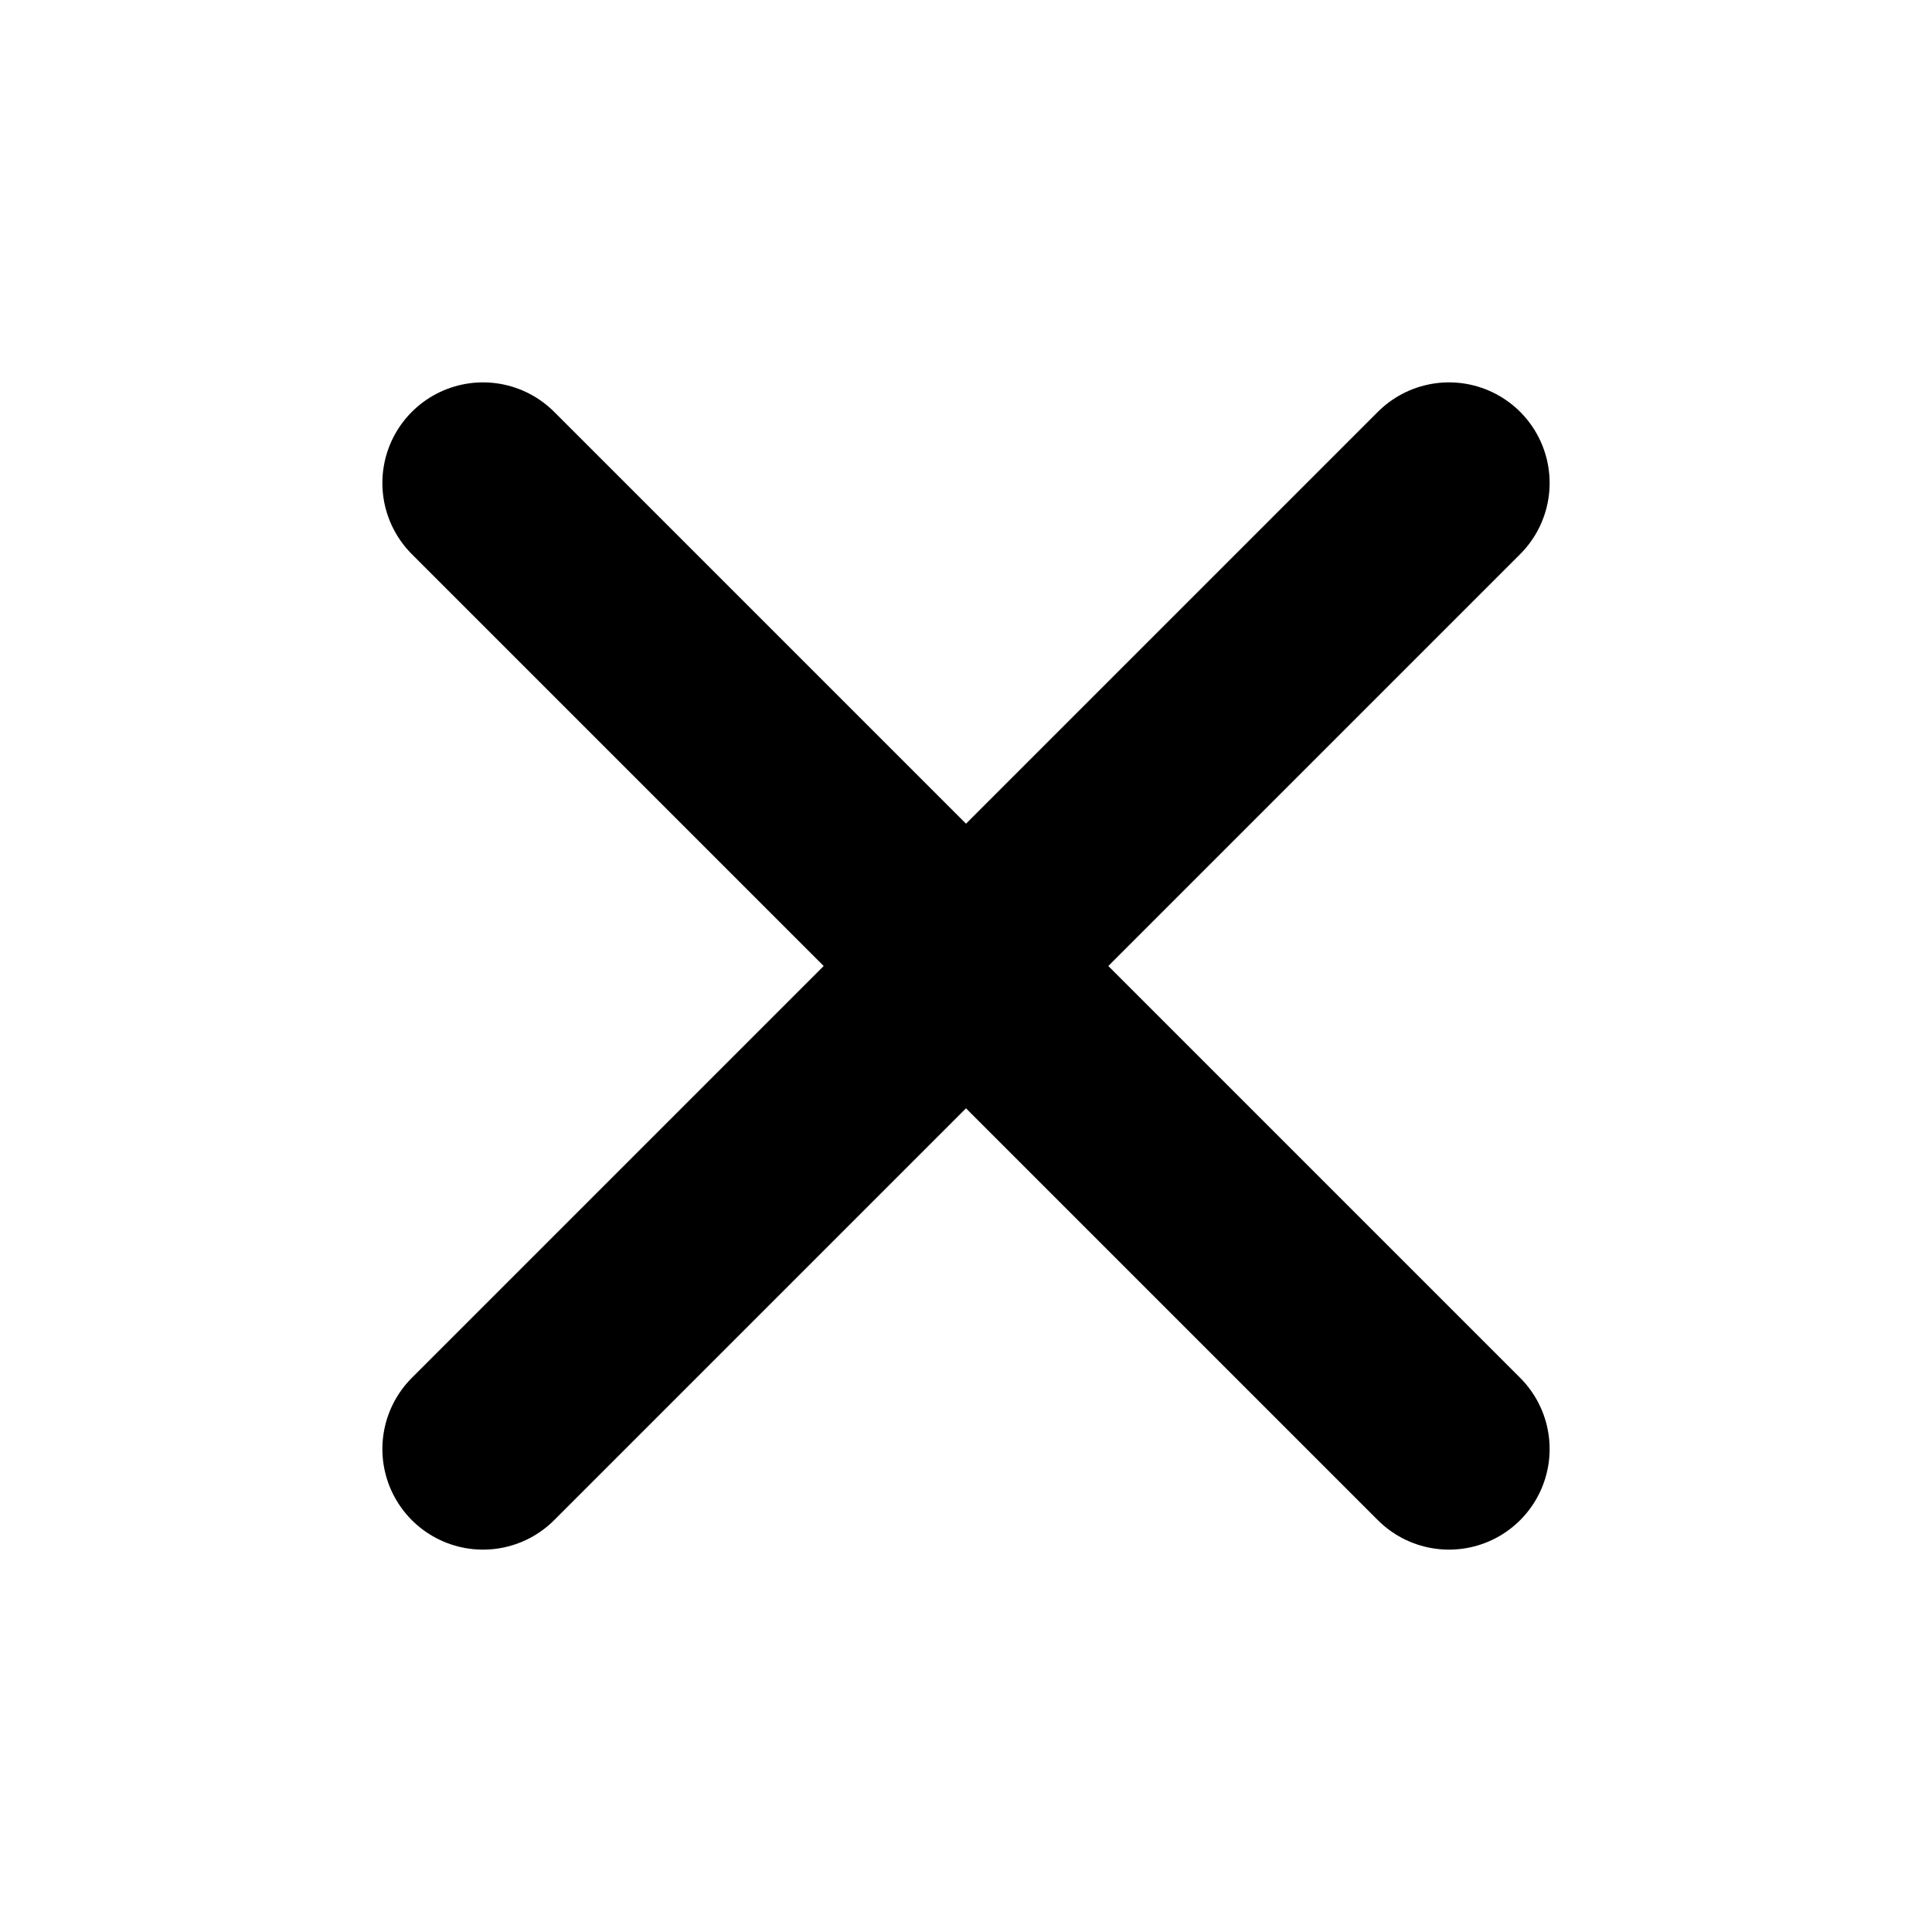
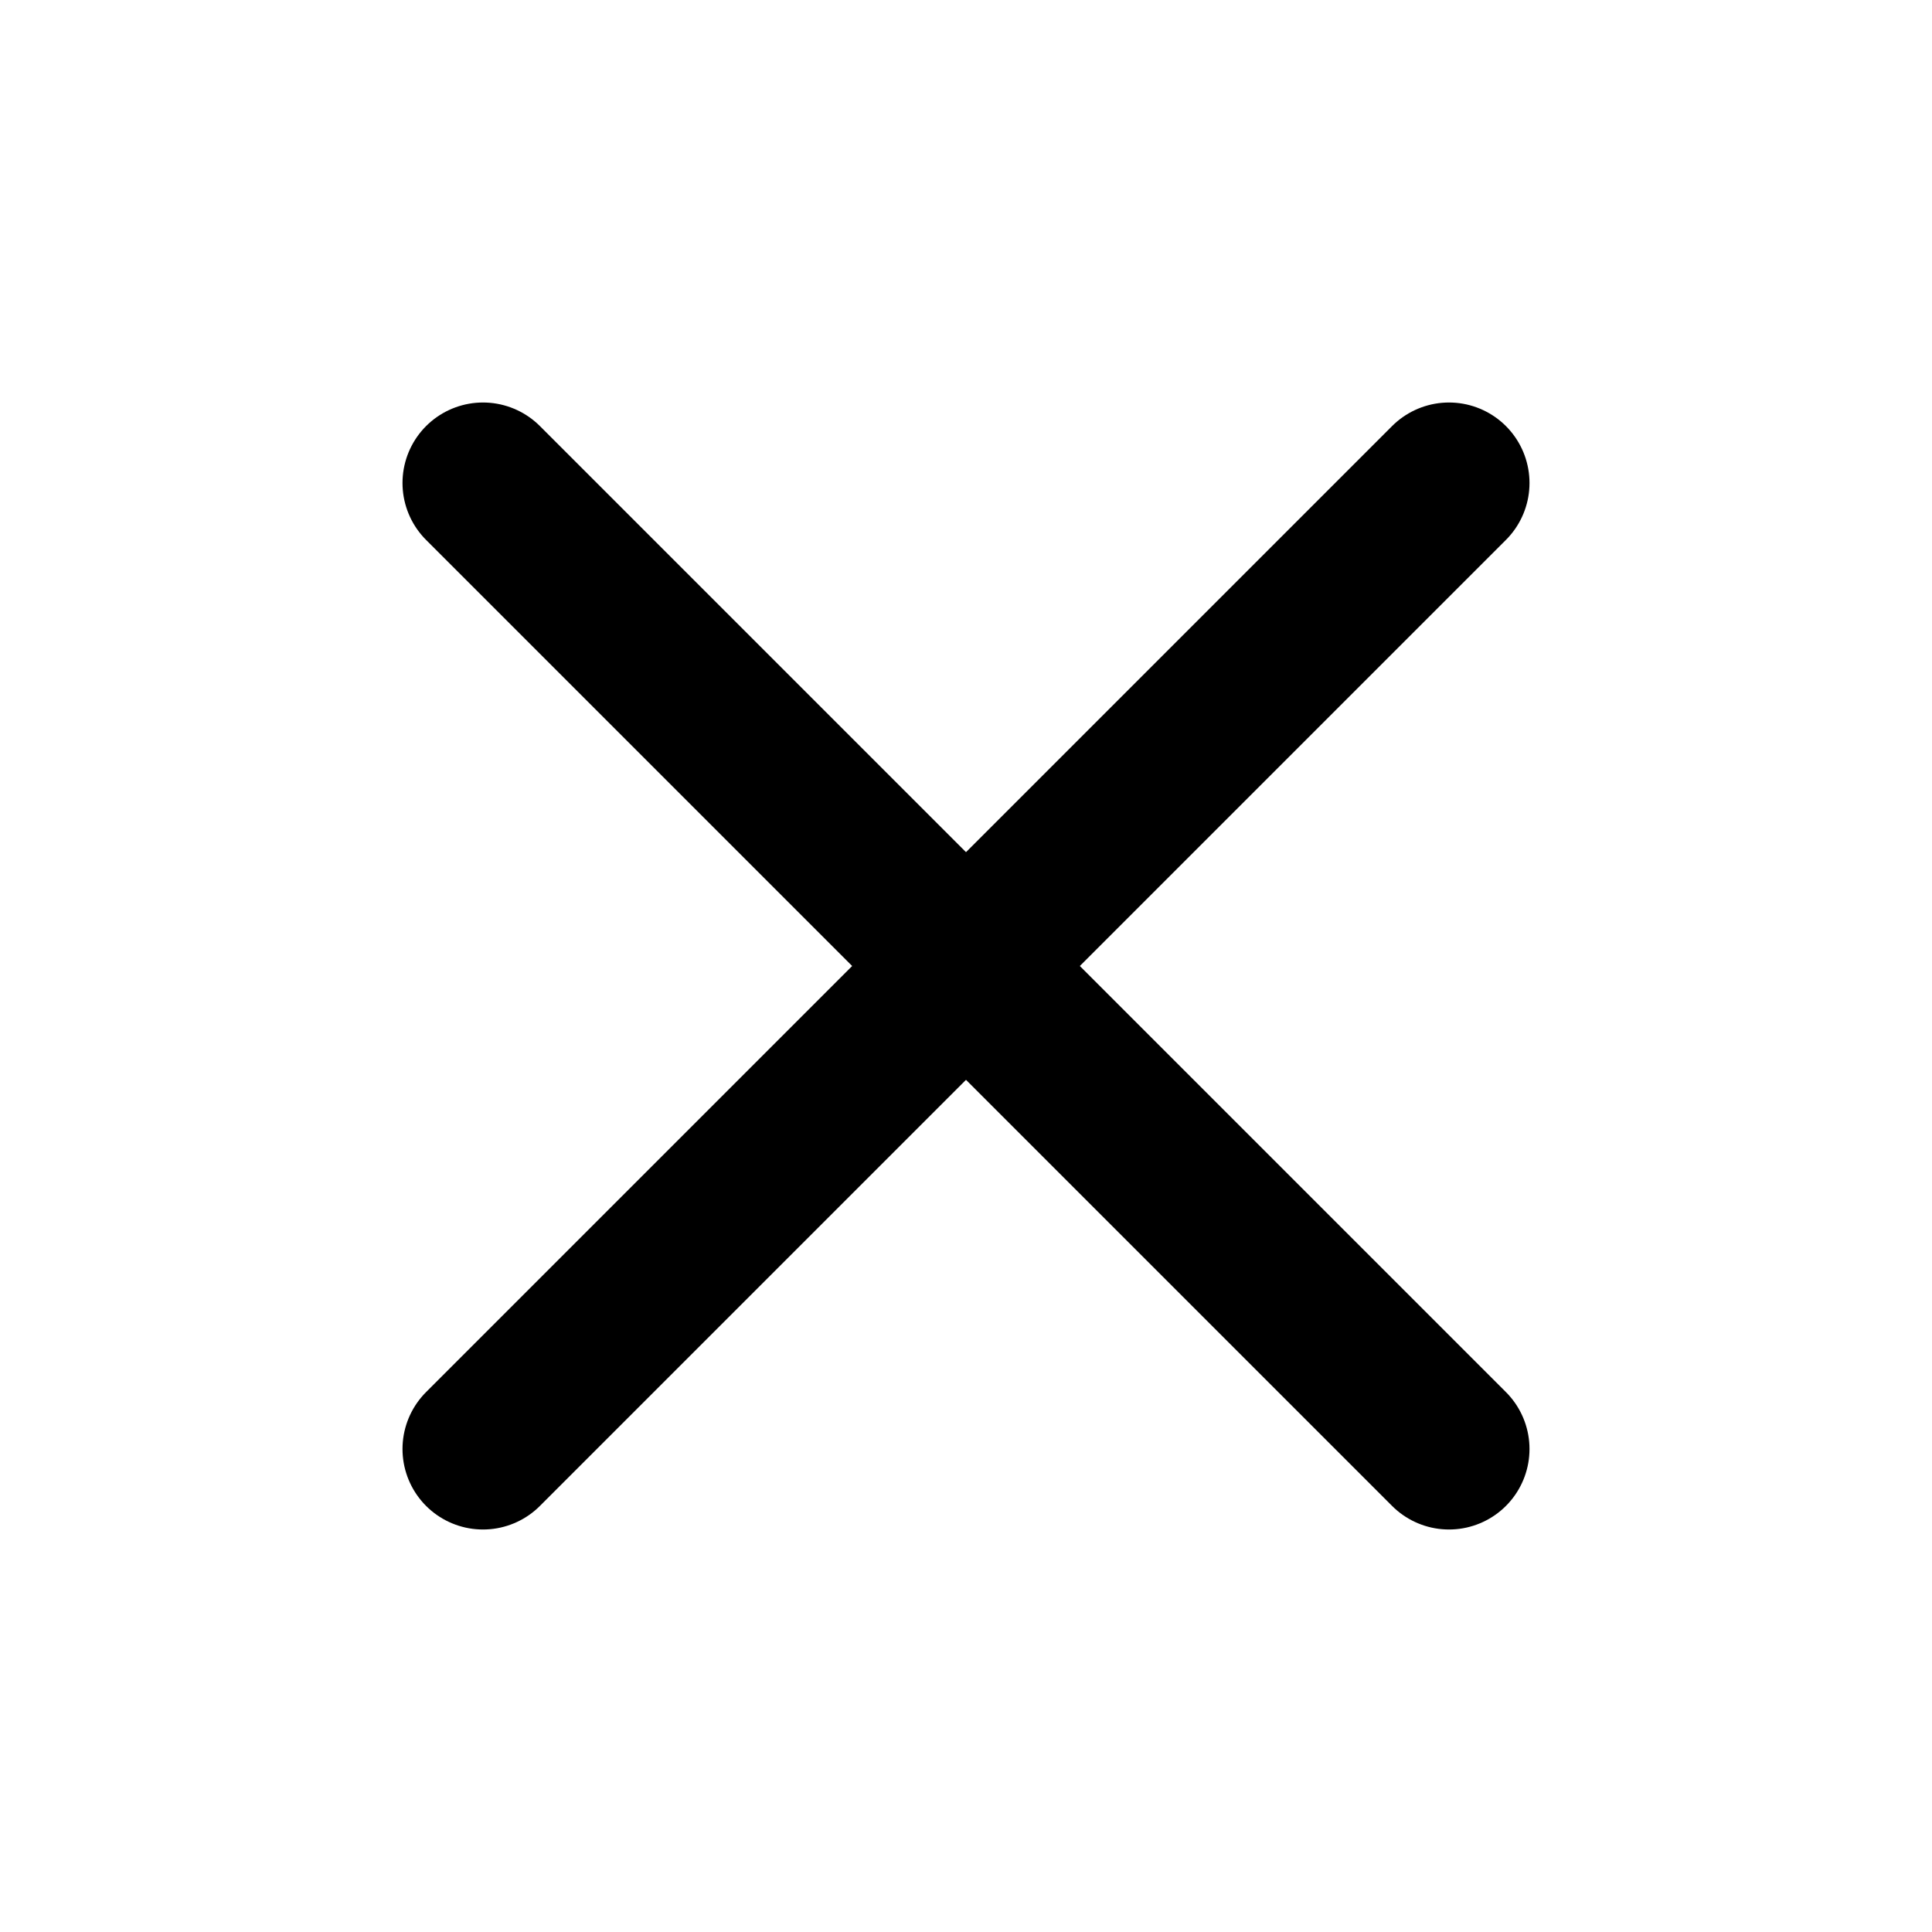
- <svg xmlns="http://www.w3.org/2000/svg" width="24" height="24" viewBox="0 0 24 24" fill="none" stroke="currentColor" stroke-width="2.5" stroke-linecap="round" stroke-linejoin="round">
+ <svg xmlns="http://www.w3.org/2000/svg" width="24" height="24" viewBox="0 0 24 24" fill="none" stroke="currentColor" stroke-width="2" stroke-linecap="round" stroke-linejoin="round">
  <path d="M18 6 6 18" />
  <path d="m6 6 12 12" />
</svg>
